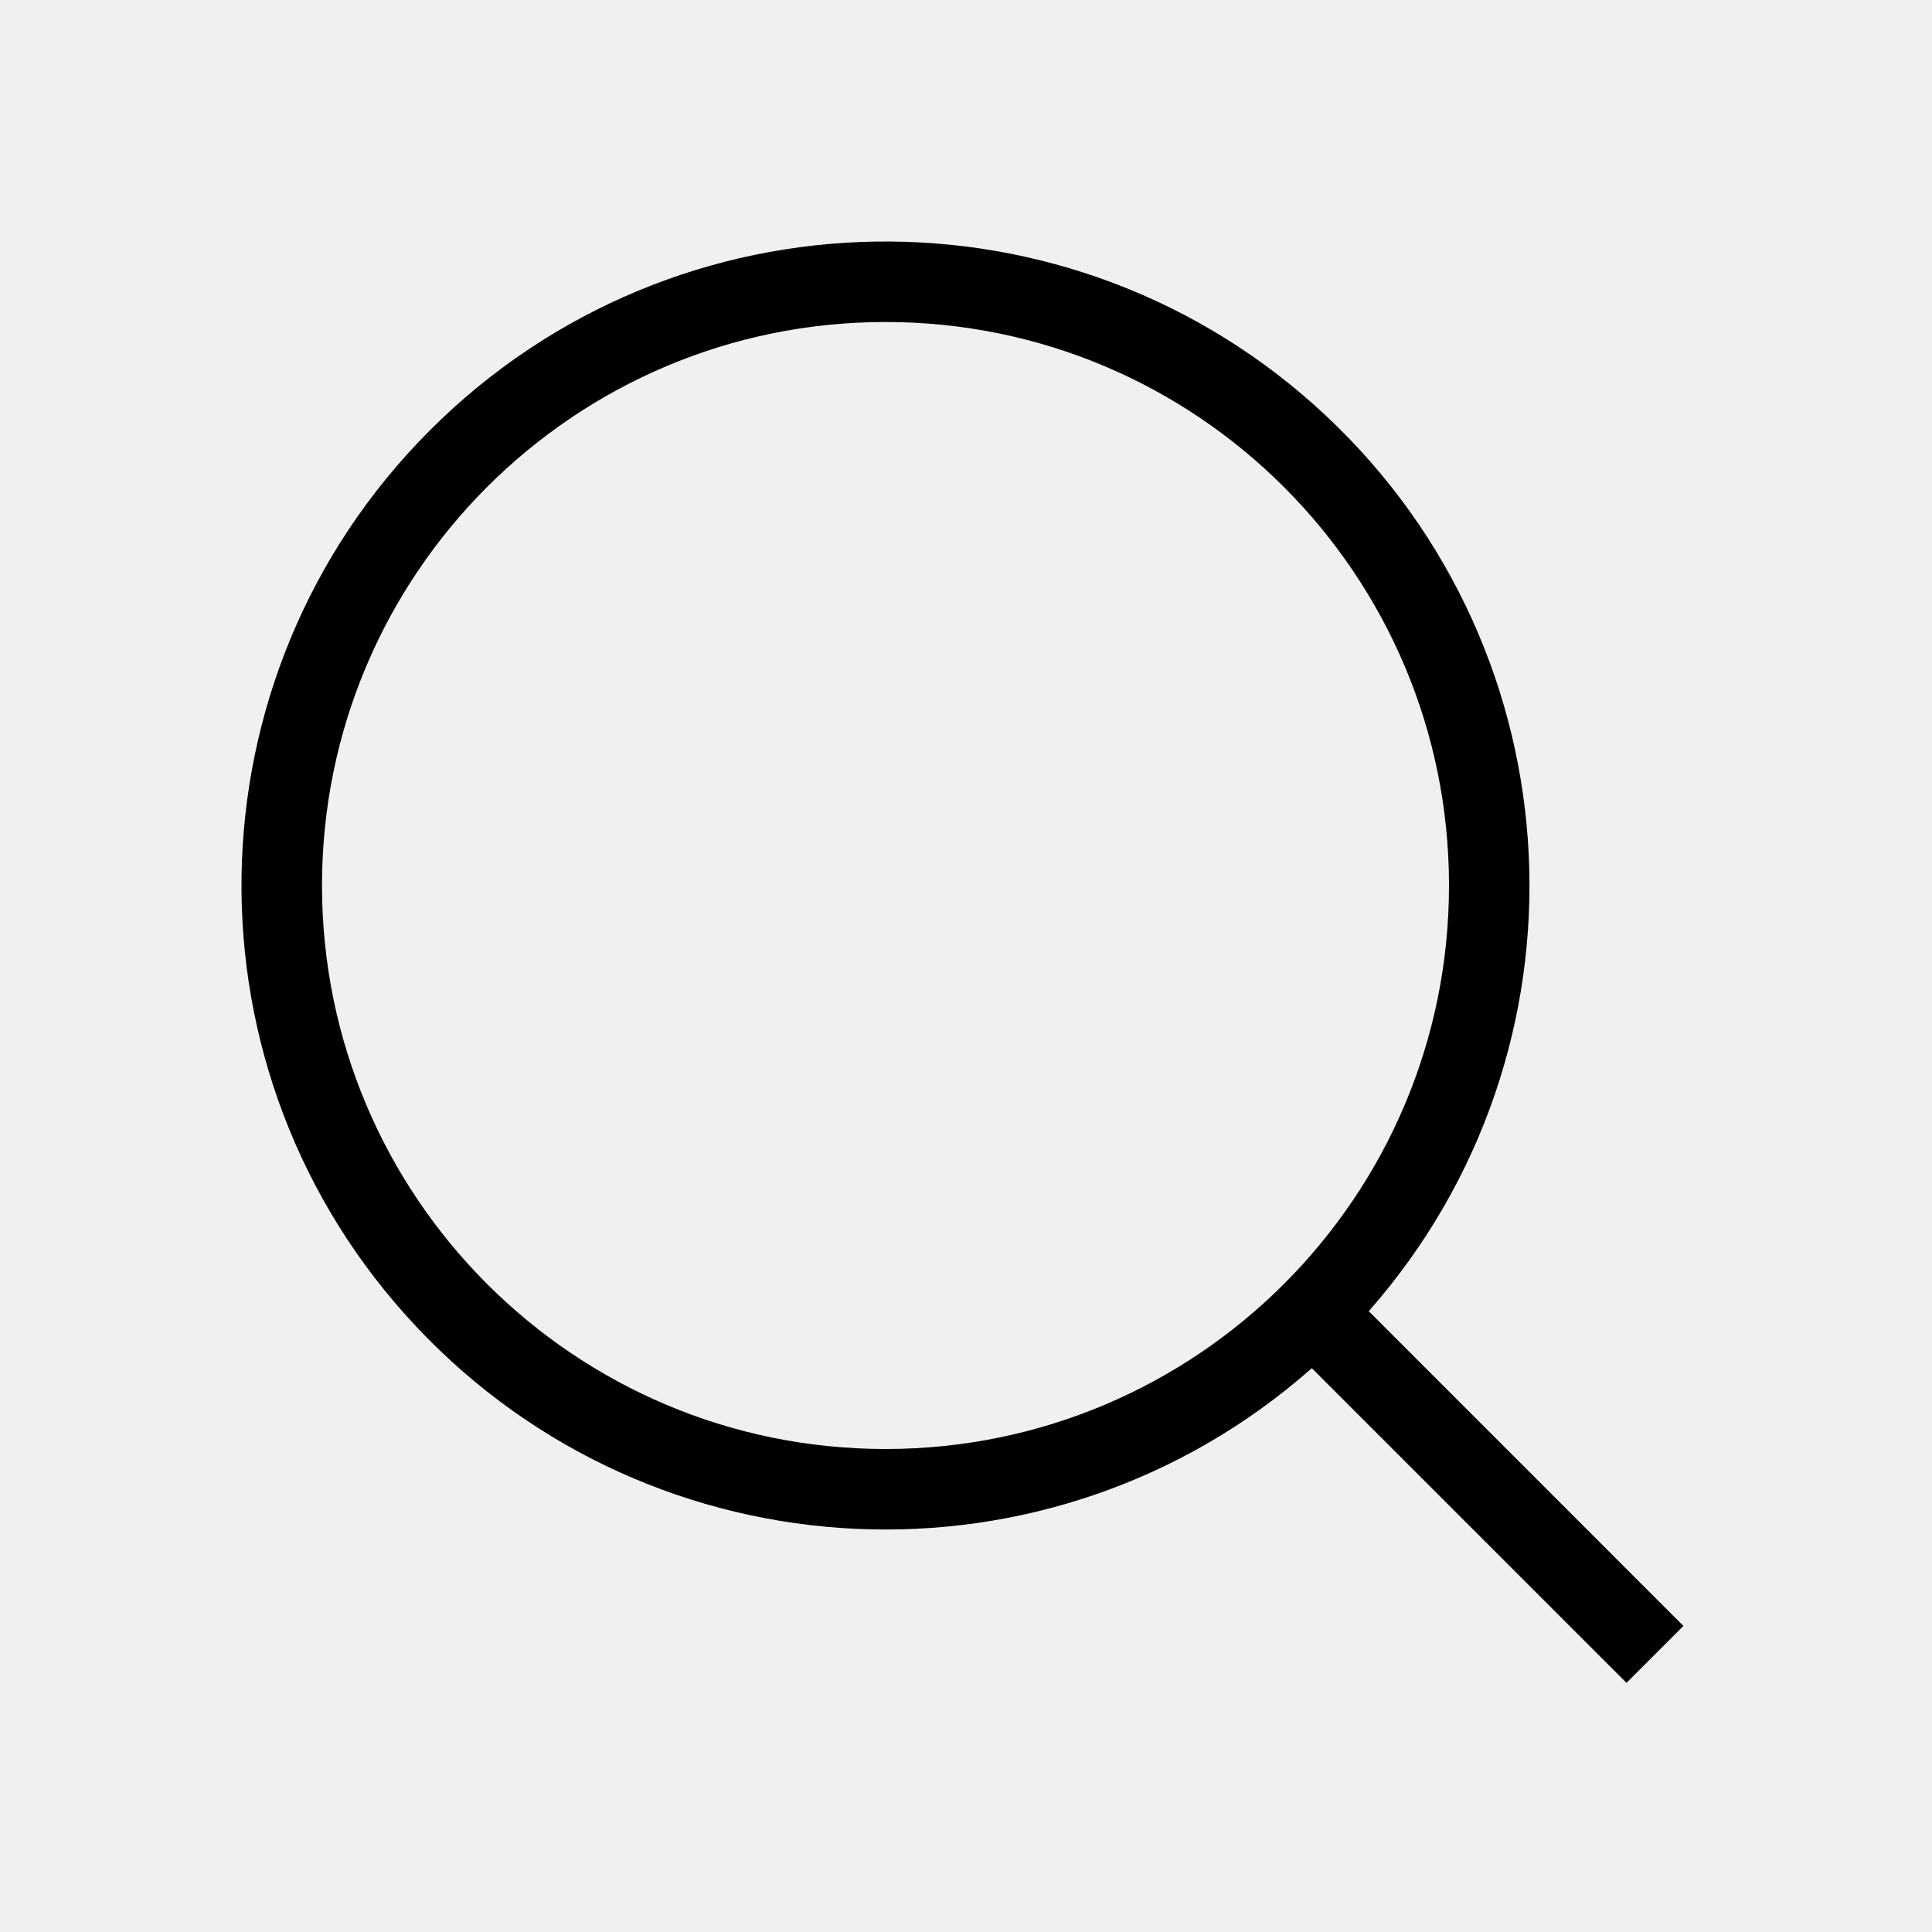
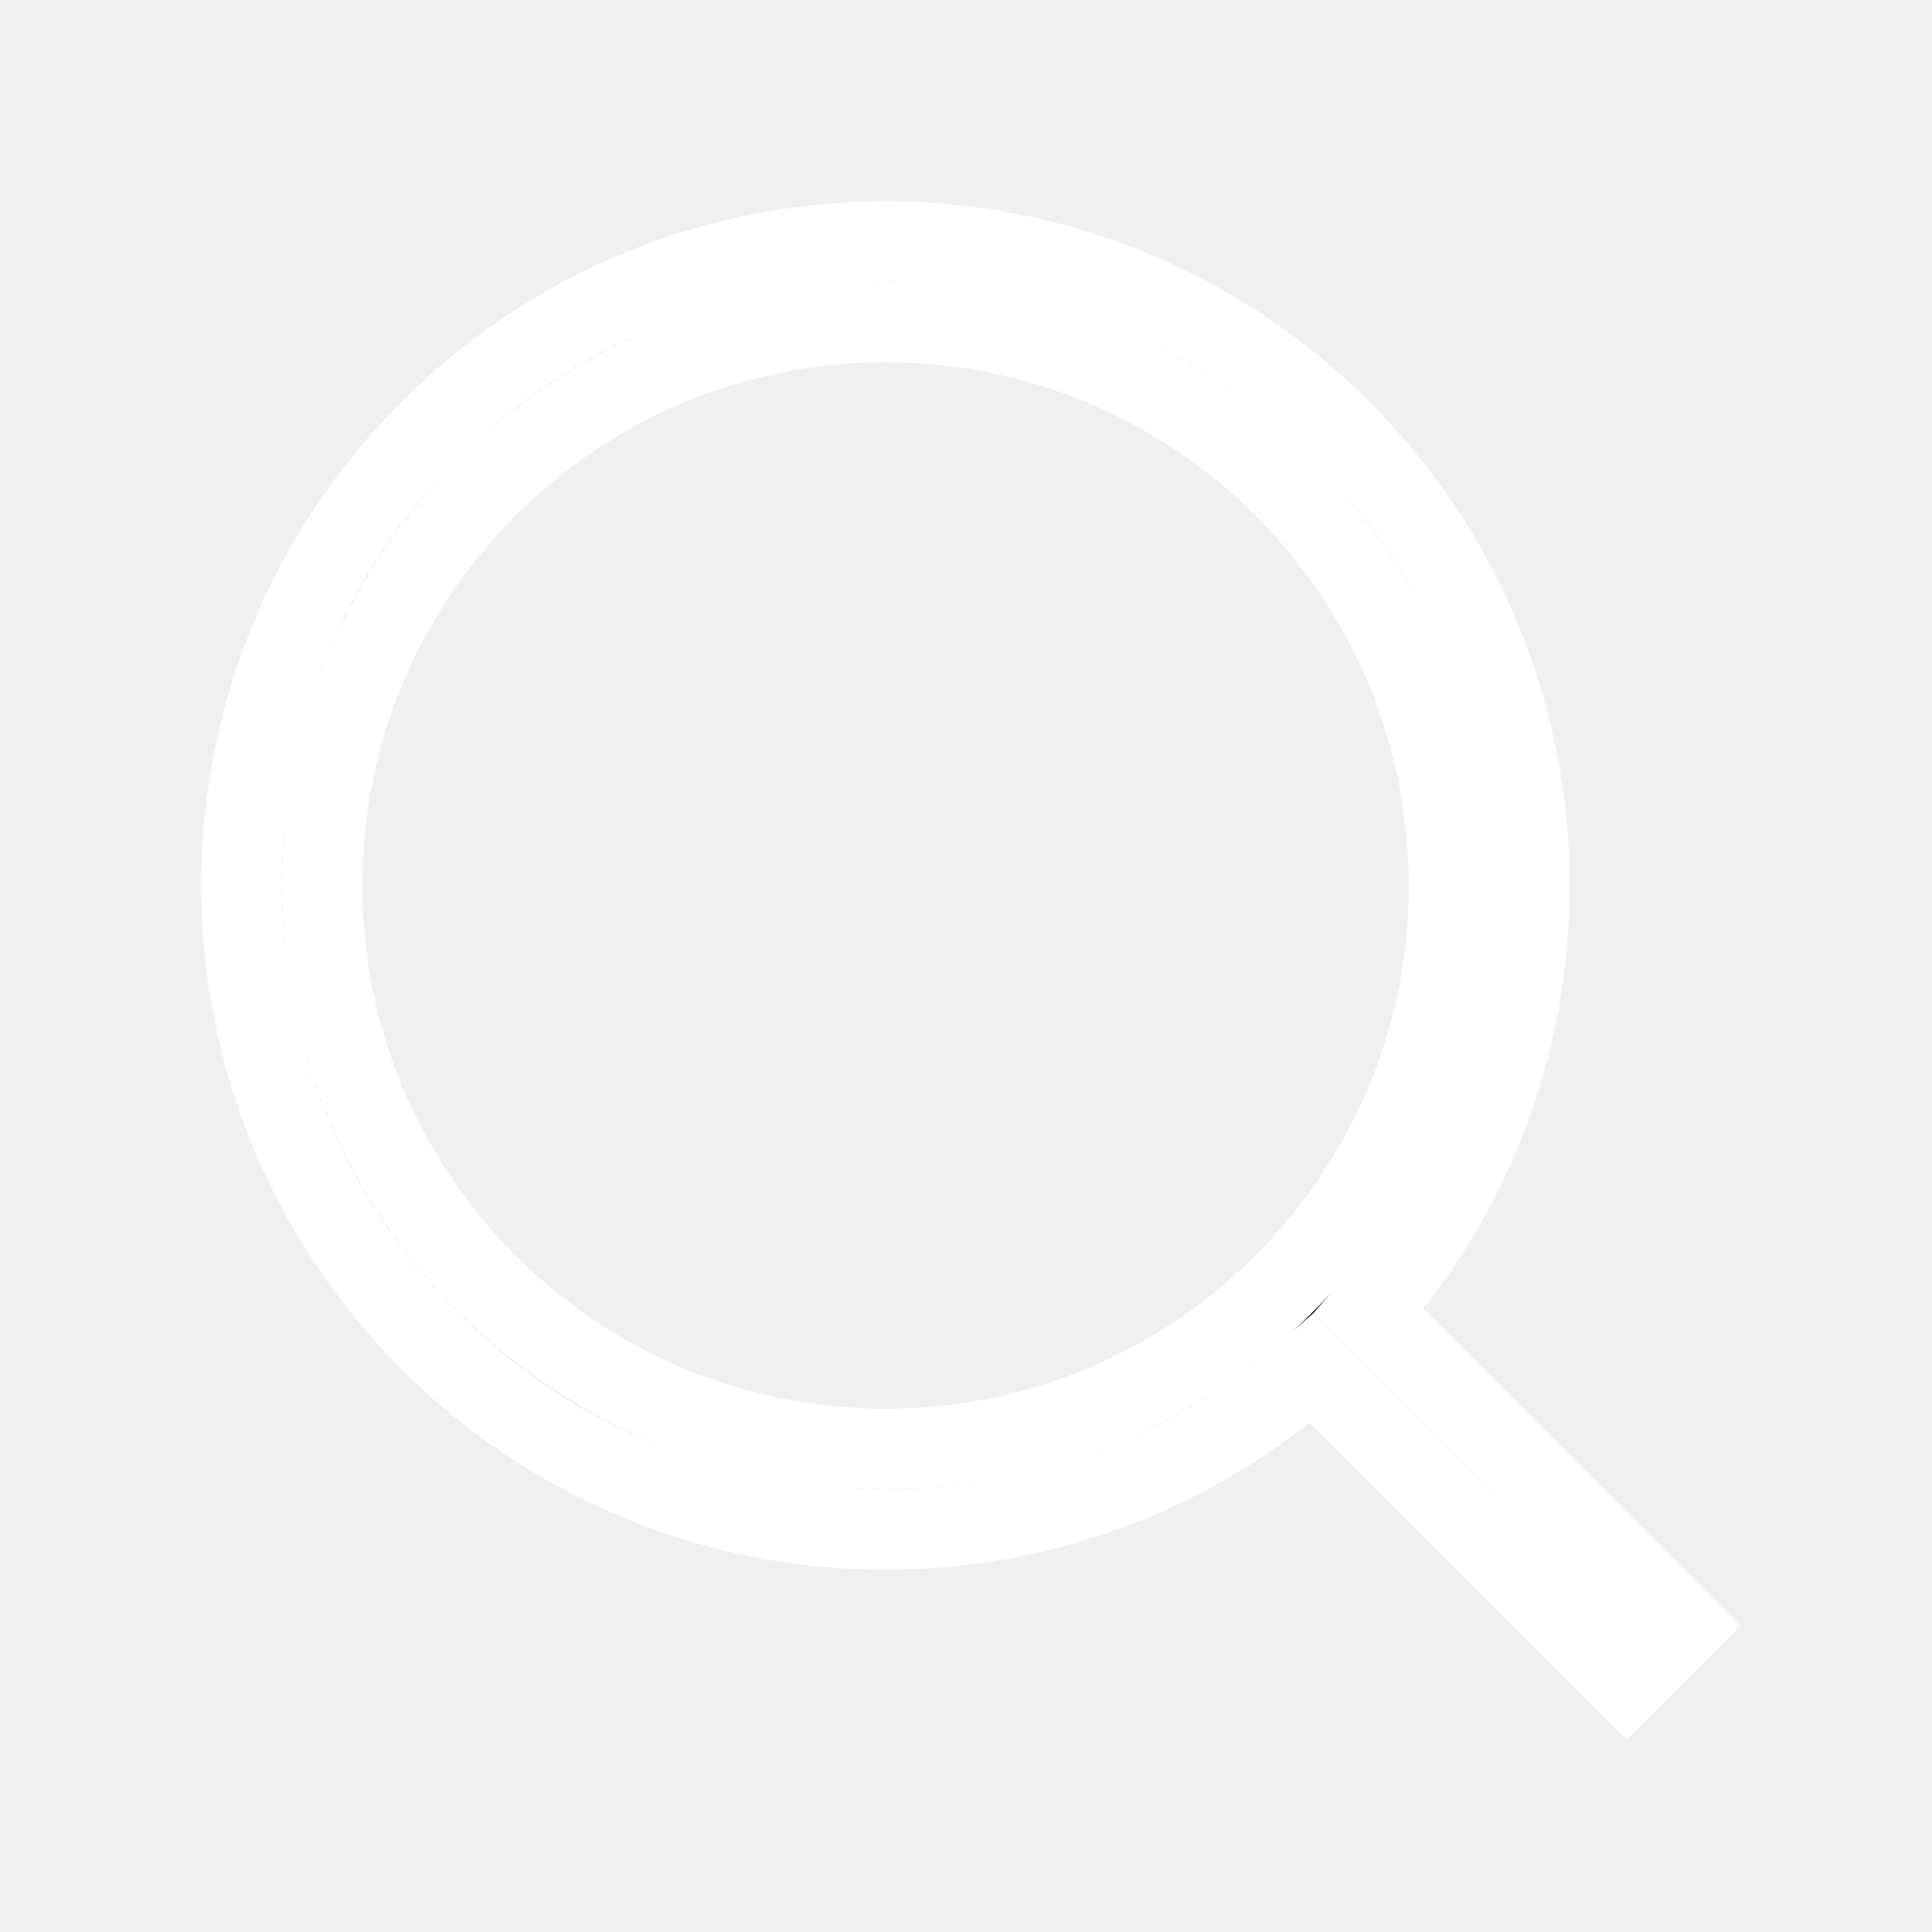
<svg xmlns="http://www.w3.org/2000/svg" fill="currentColor" height="24" viewBox="0 0 24 24" width="24" focusable="false" aria-hidden="true" style="pointer-events: none; display: inherit; width: 100%; height: 100%;">
-   <path clip-rule="evenodd" d="M16.296 16.996a8 8 0 11.707-.708l3.909 3.91-.707.707-3.909-3.909zM18 11a7 7 0 00-14 0 7 7 0 1014 0z" fill-rule="evenodd" />
+   <path clip-rule="evenodd" d="M16.296 16.996a8 8 0 11.707-.708l3.909 3.91-.707.707-3.909-3.909zM18 11a7 7 0 00-14 0 7 7 0 1014 0z" fill-rule="evenodd" stroke="white" />
</svg>
